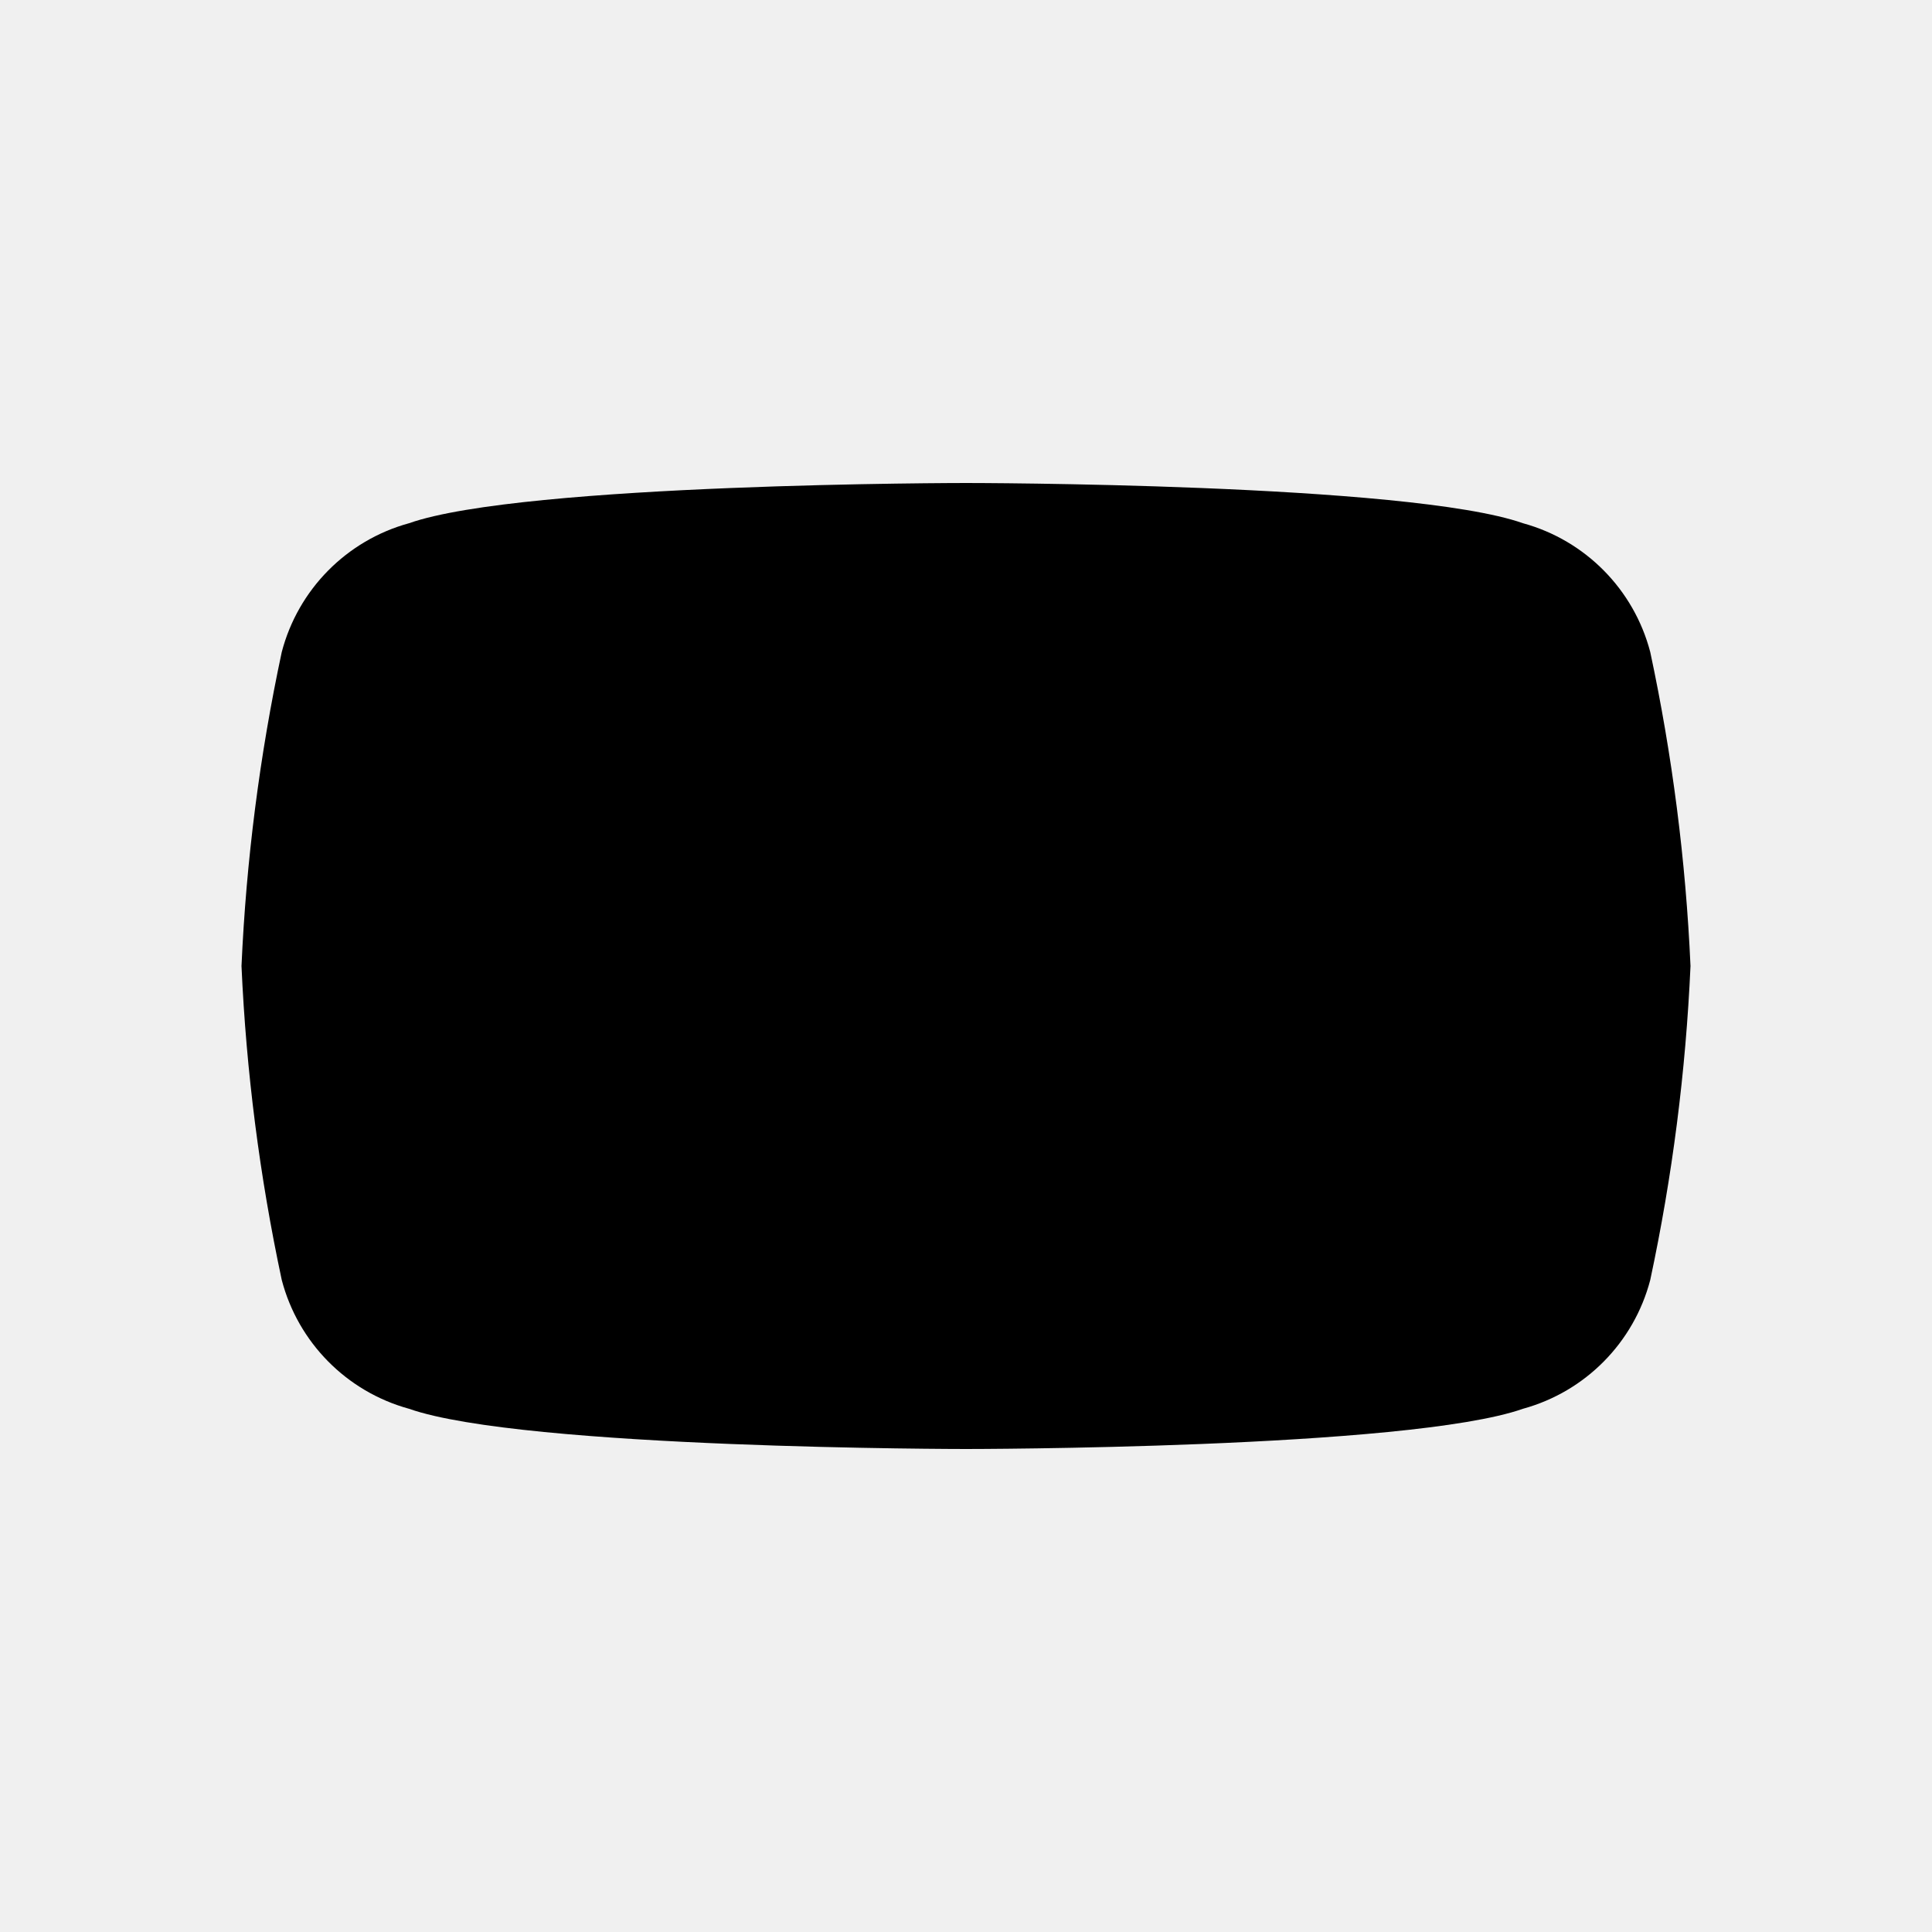
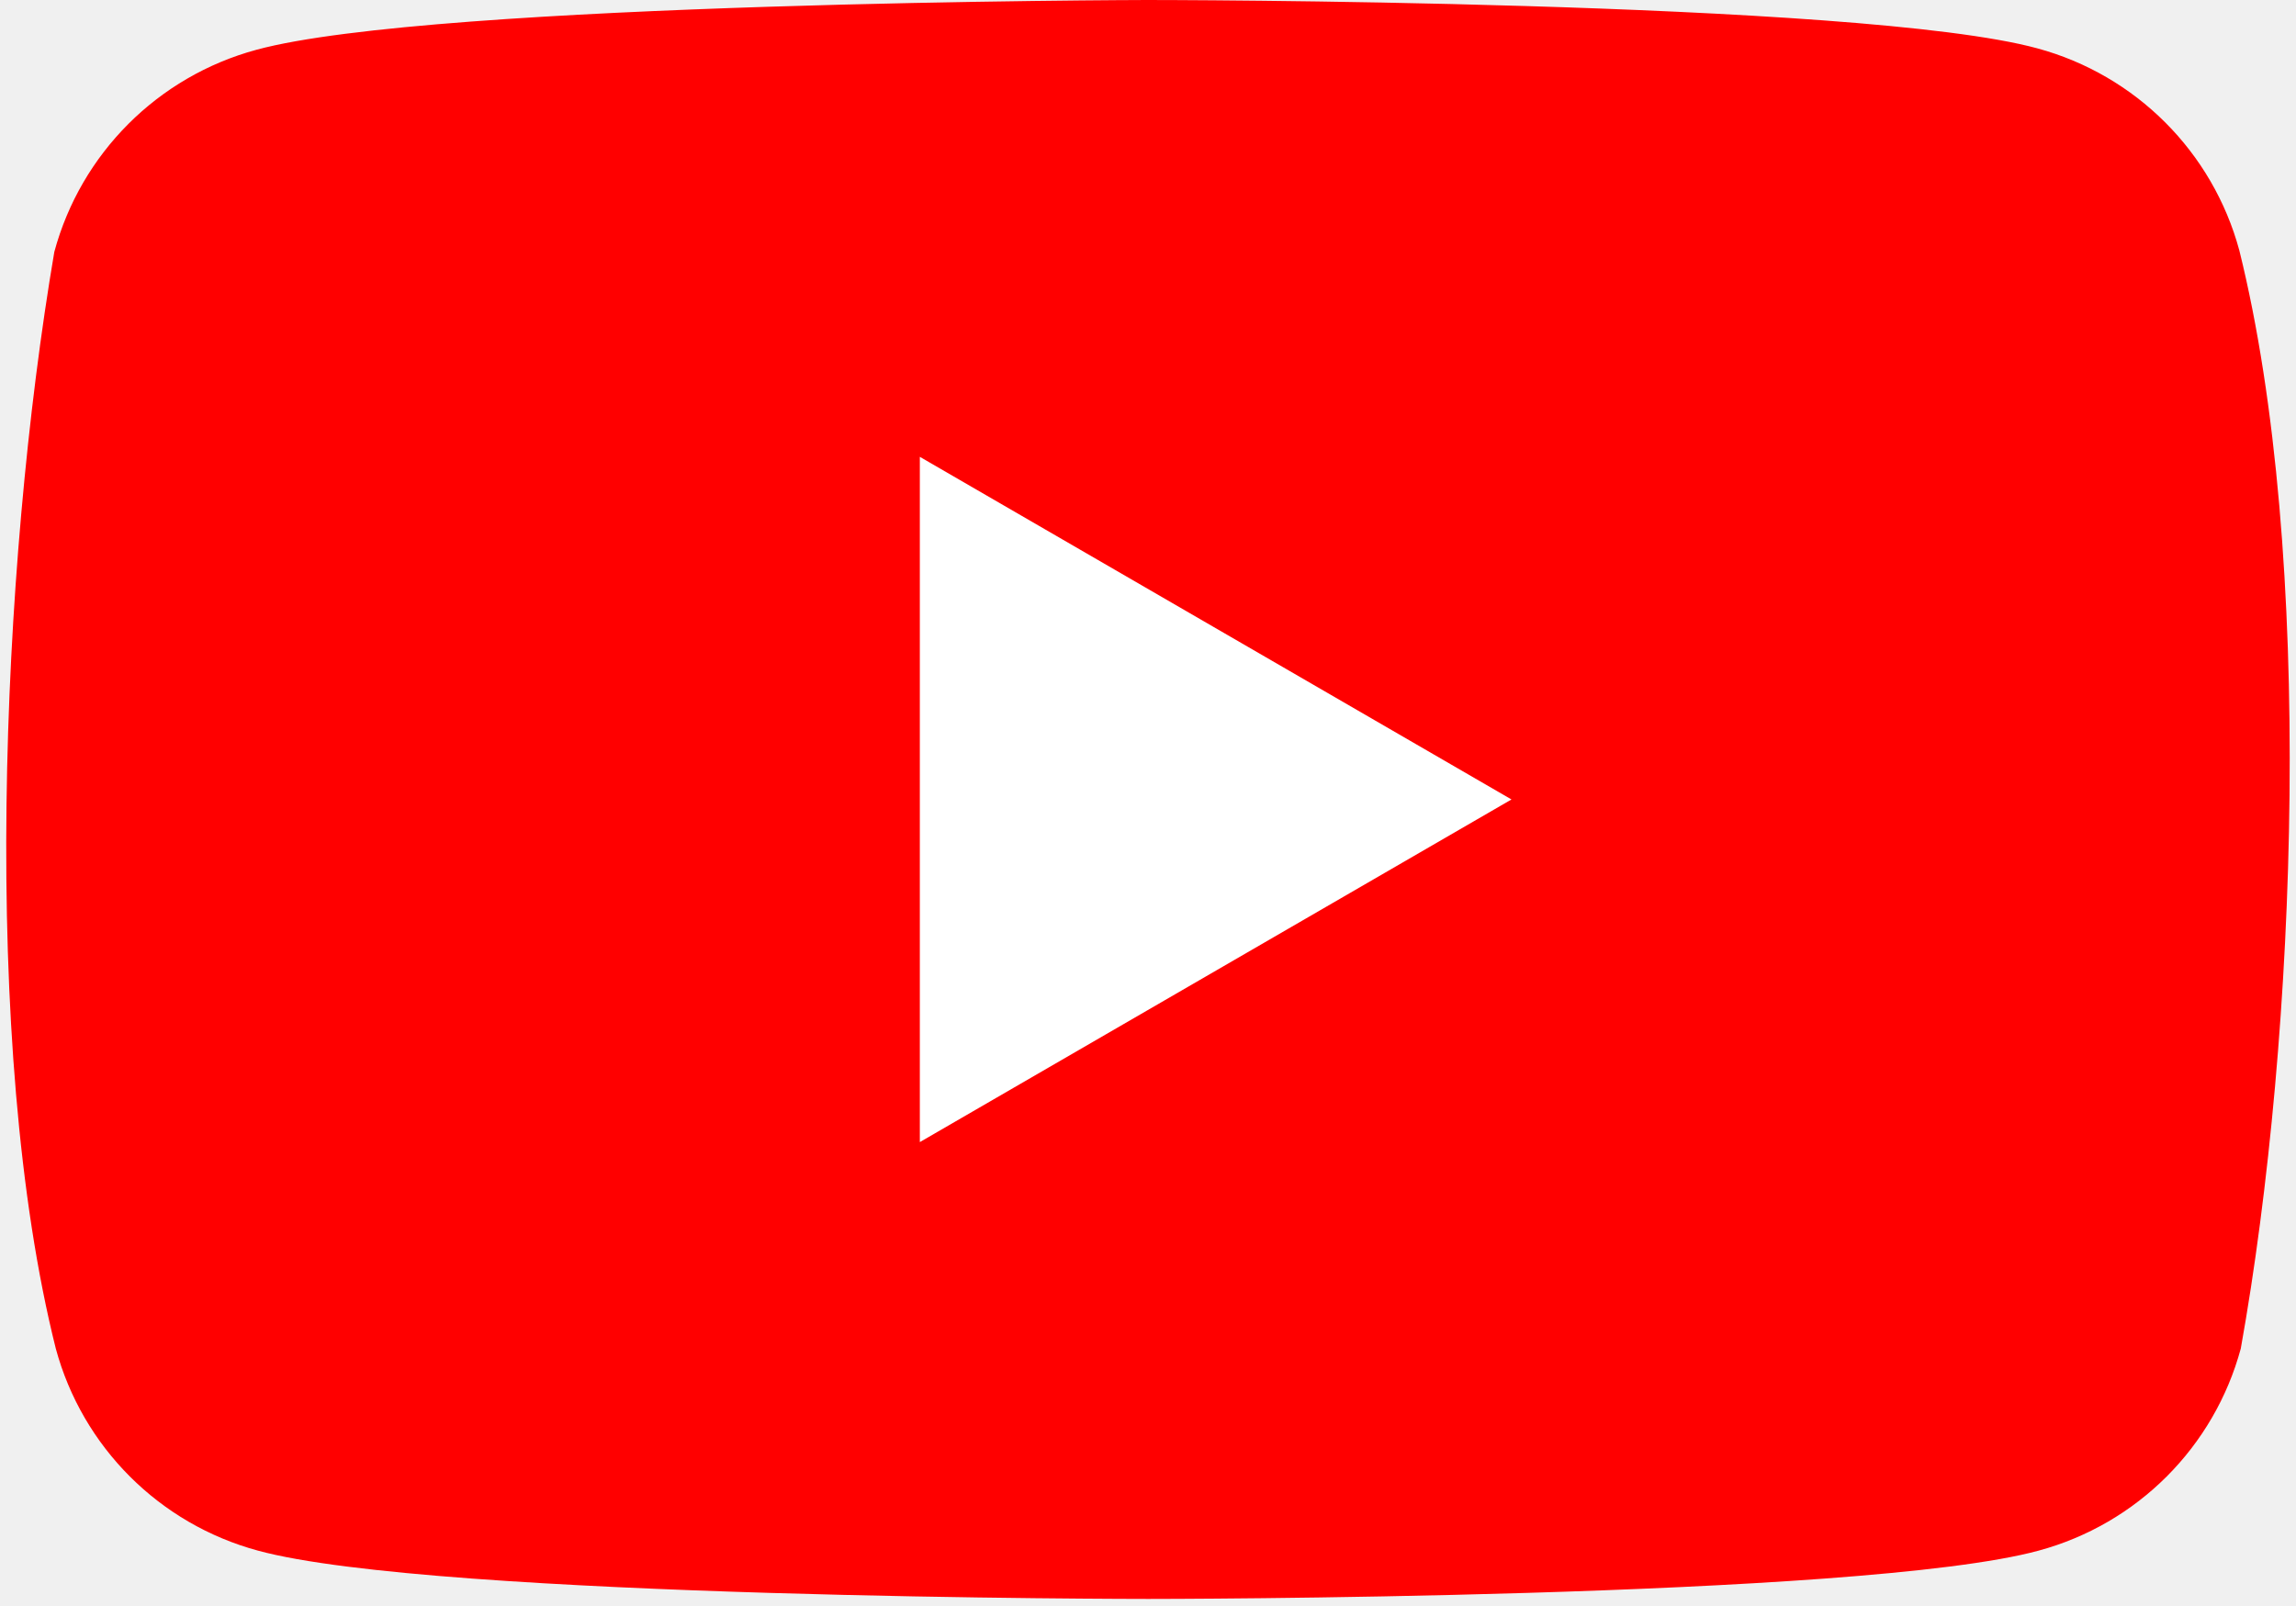
- <svg xmlns="http://www.w3.org/2000/svg" viewBox="0 0 24 24" width="24" height="24">
-   <path d="M10 15l5.19-3L10 9v6zm10.5-6.9a2.25 2.25 0 00-1.58-1.6C17.5 6 12 6 12 6s-5.5 0-6.92.5A2.25 2.25 0 003.5 8.1 23.72 23.72 0 003 12a23.72 23.72 0 00.5 3.9 2.25 2.25 0 001.58 1.6C6.5 18 12 18 12 18s5.5 0 6.92-.5a2.25 2.25 0 001.58-1.6A23.72 23.72 0 0021 12a23.72 23.72 0 00-.5-3.9z" />
+ <svg xmlns="http://www.w3.org/2000/svg" width="1.43em" height="1em" viewBox="0 0 256 180">
+   <path fill="#f00" d="M250.346 28.075A32.18 32.18 0 0 0 227.69 5.418C207.824 0 127.87 0 127.87 0S47.912.164 28.046 5.582A32.18 32.18 0 0 0 5.39 28.24c-6.009 35.298-8.34 89.084.165 122.97a32.18 32.18 0 0 0 22.656 22.657c19.866 5.418 99.822 5.418 99.822 5.418s79.955 0 99.82-5.418a32.18 32.18 0 0 0 22.657-22.657c6.338-35.348 8.291-89.1-.164-123.134" />
+   <path fill="#fff" d="m102.421 128.06l66.328-38.418l-66.328-38.418z" />
</svg>
